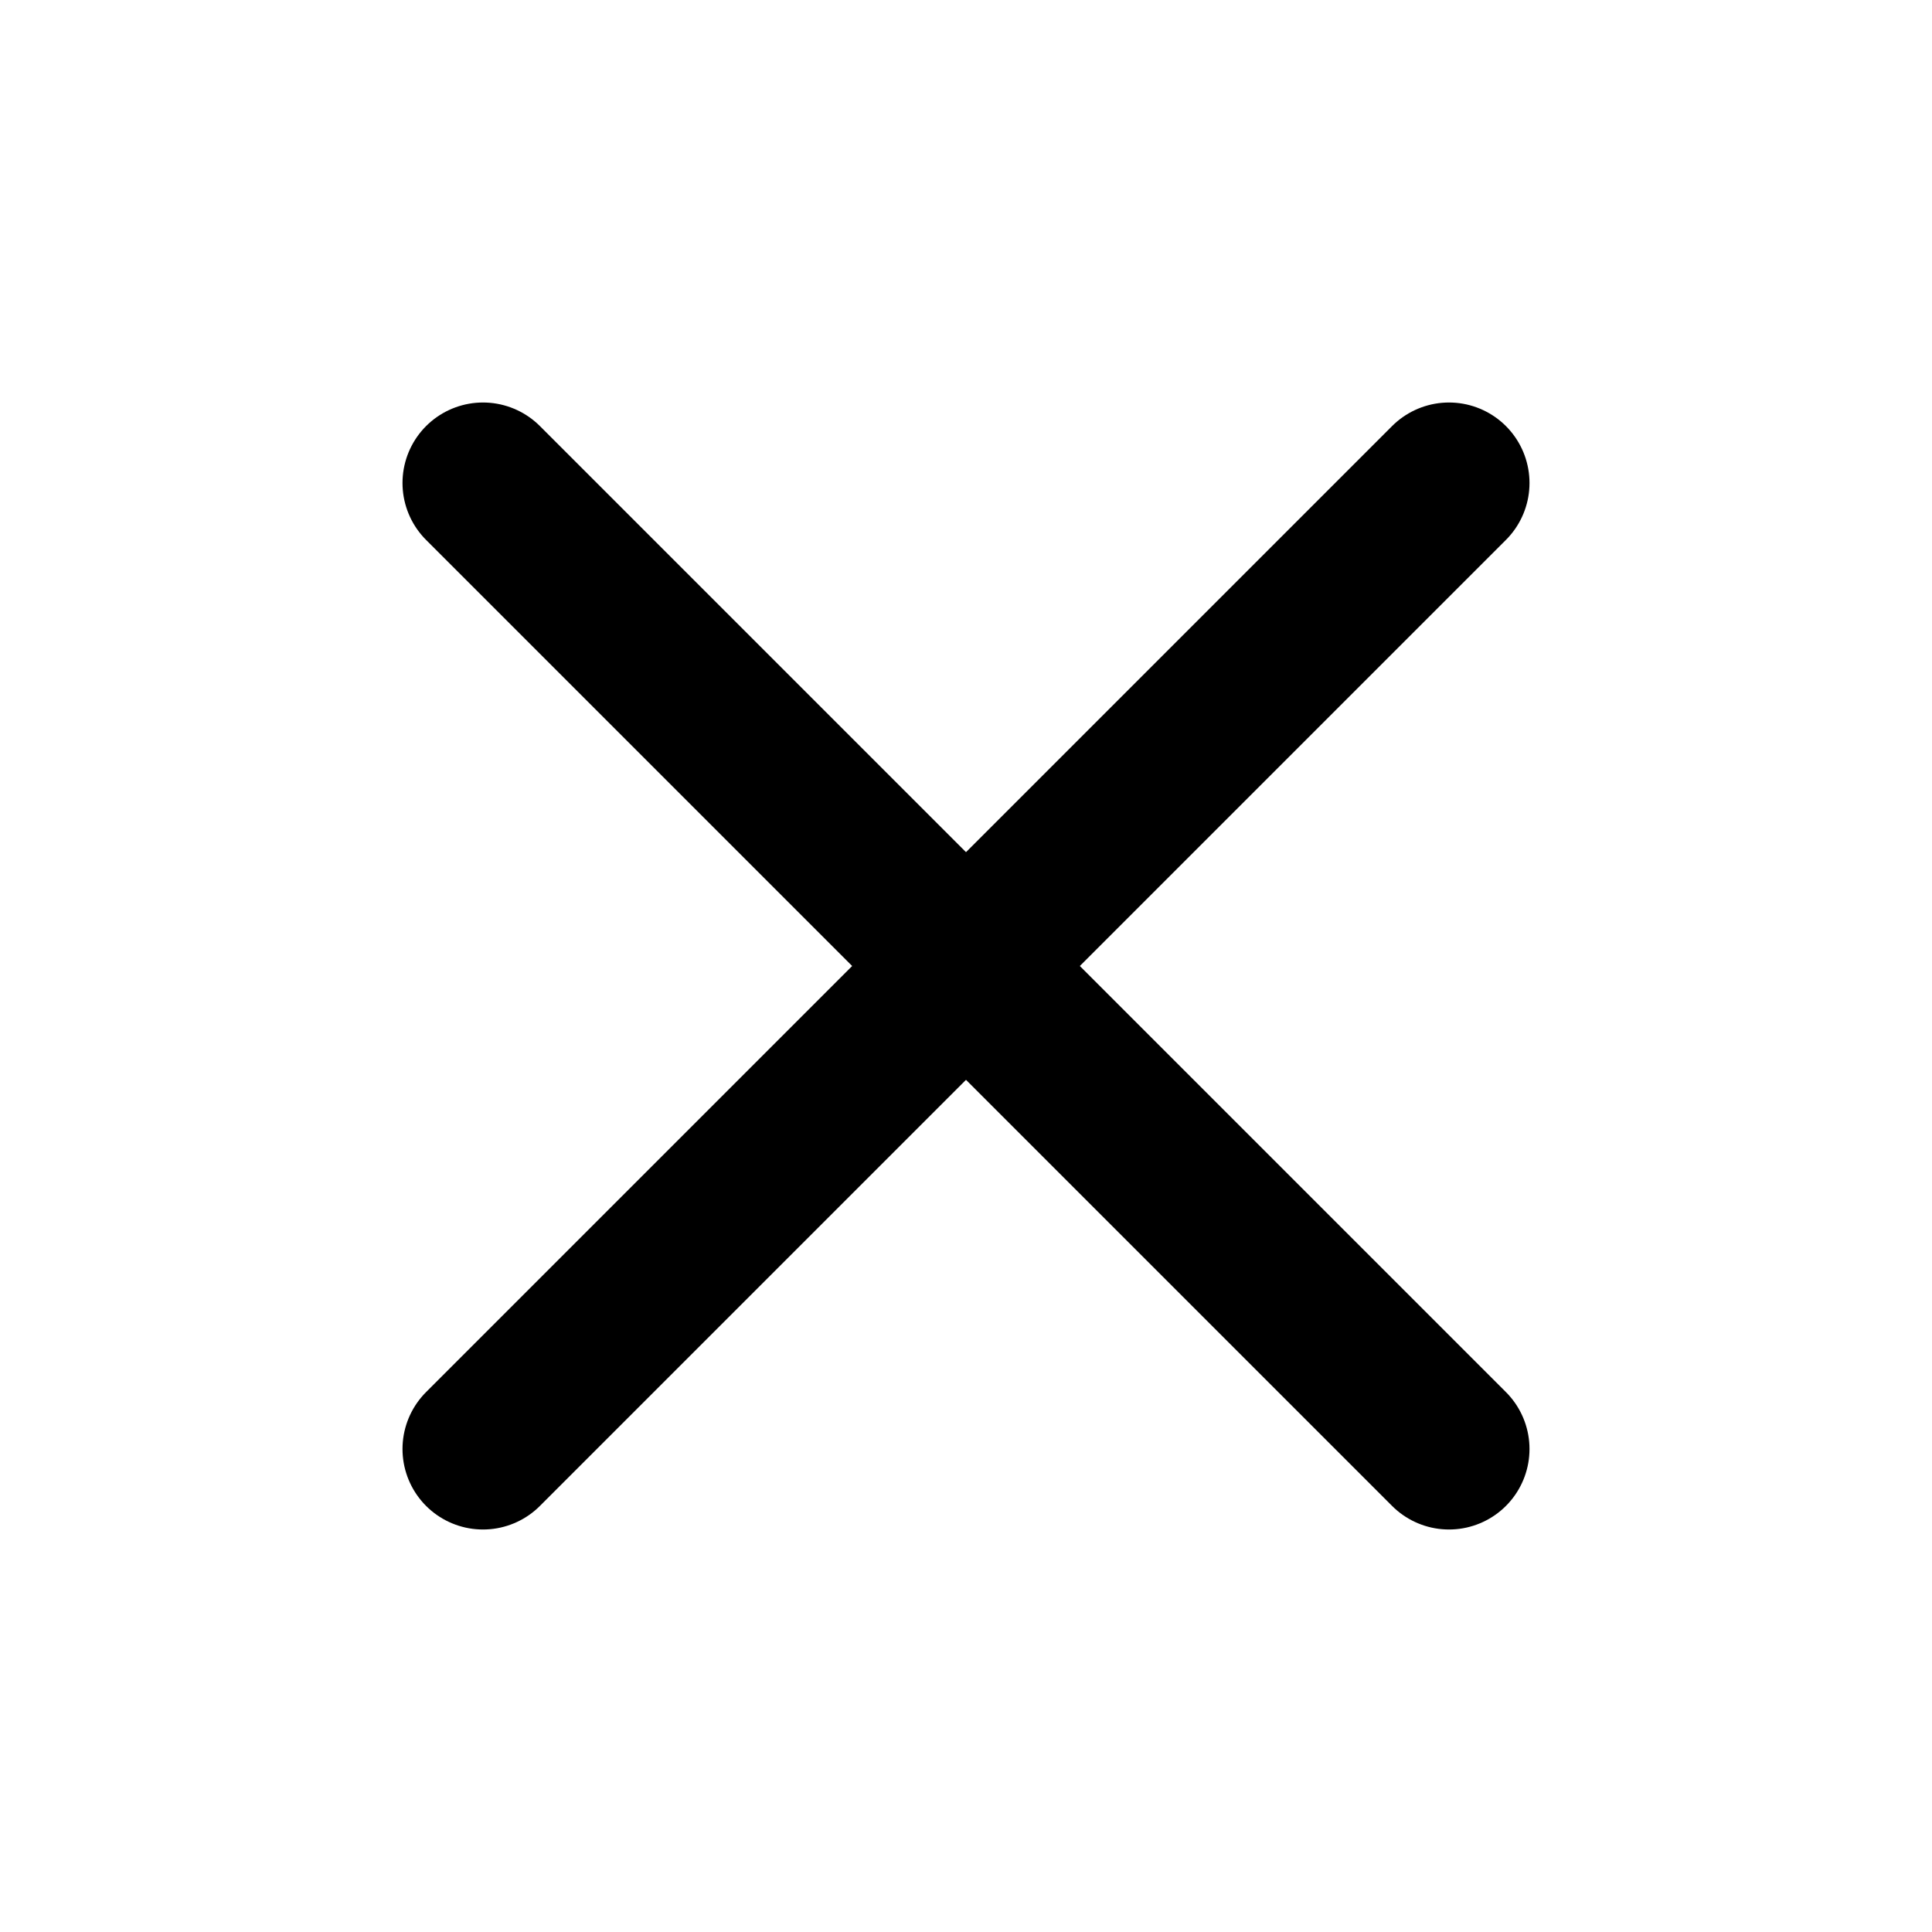
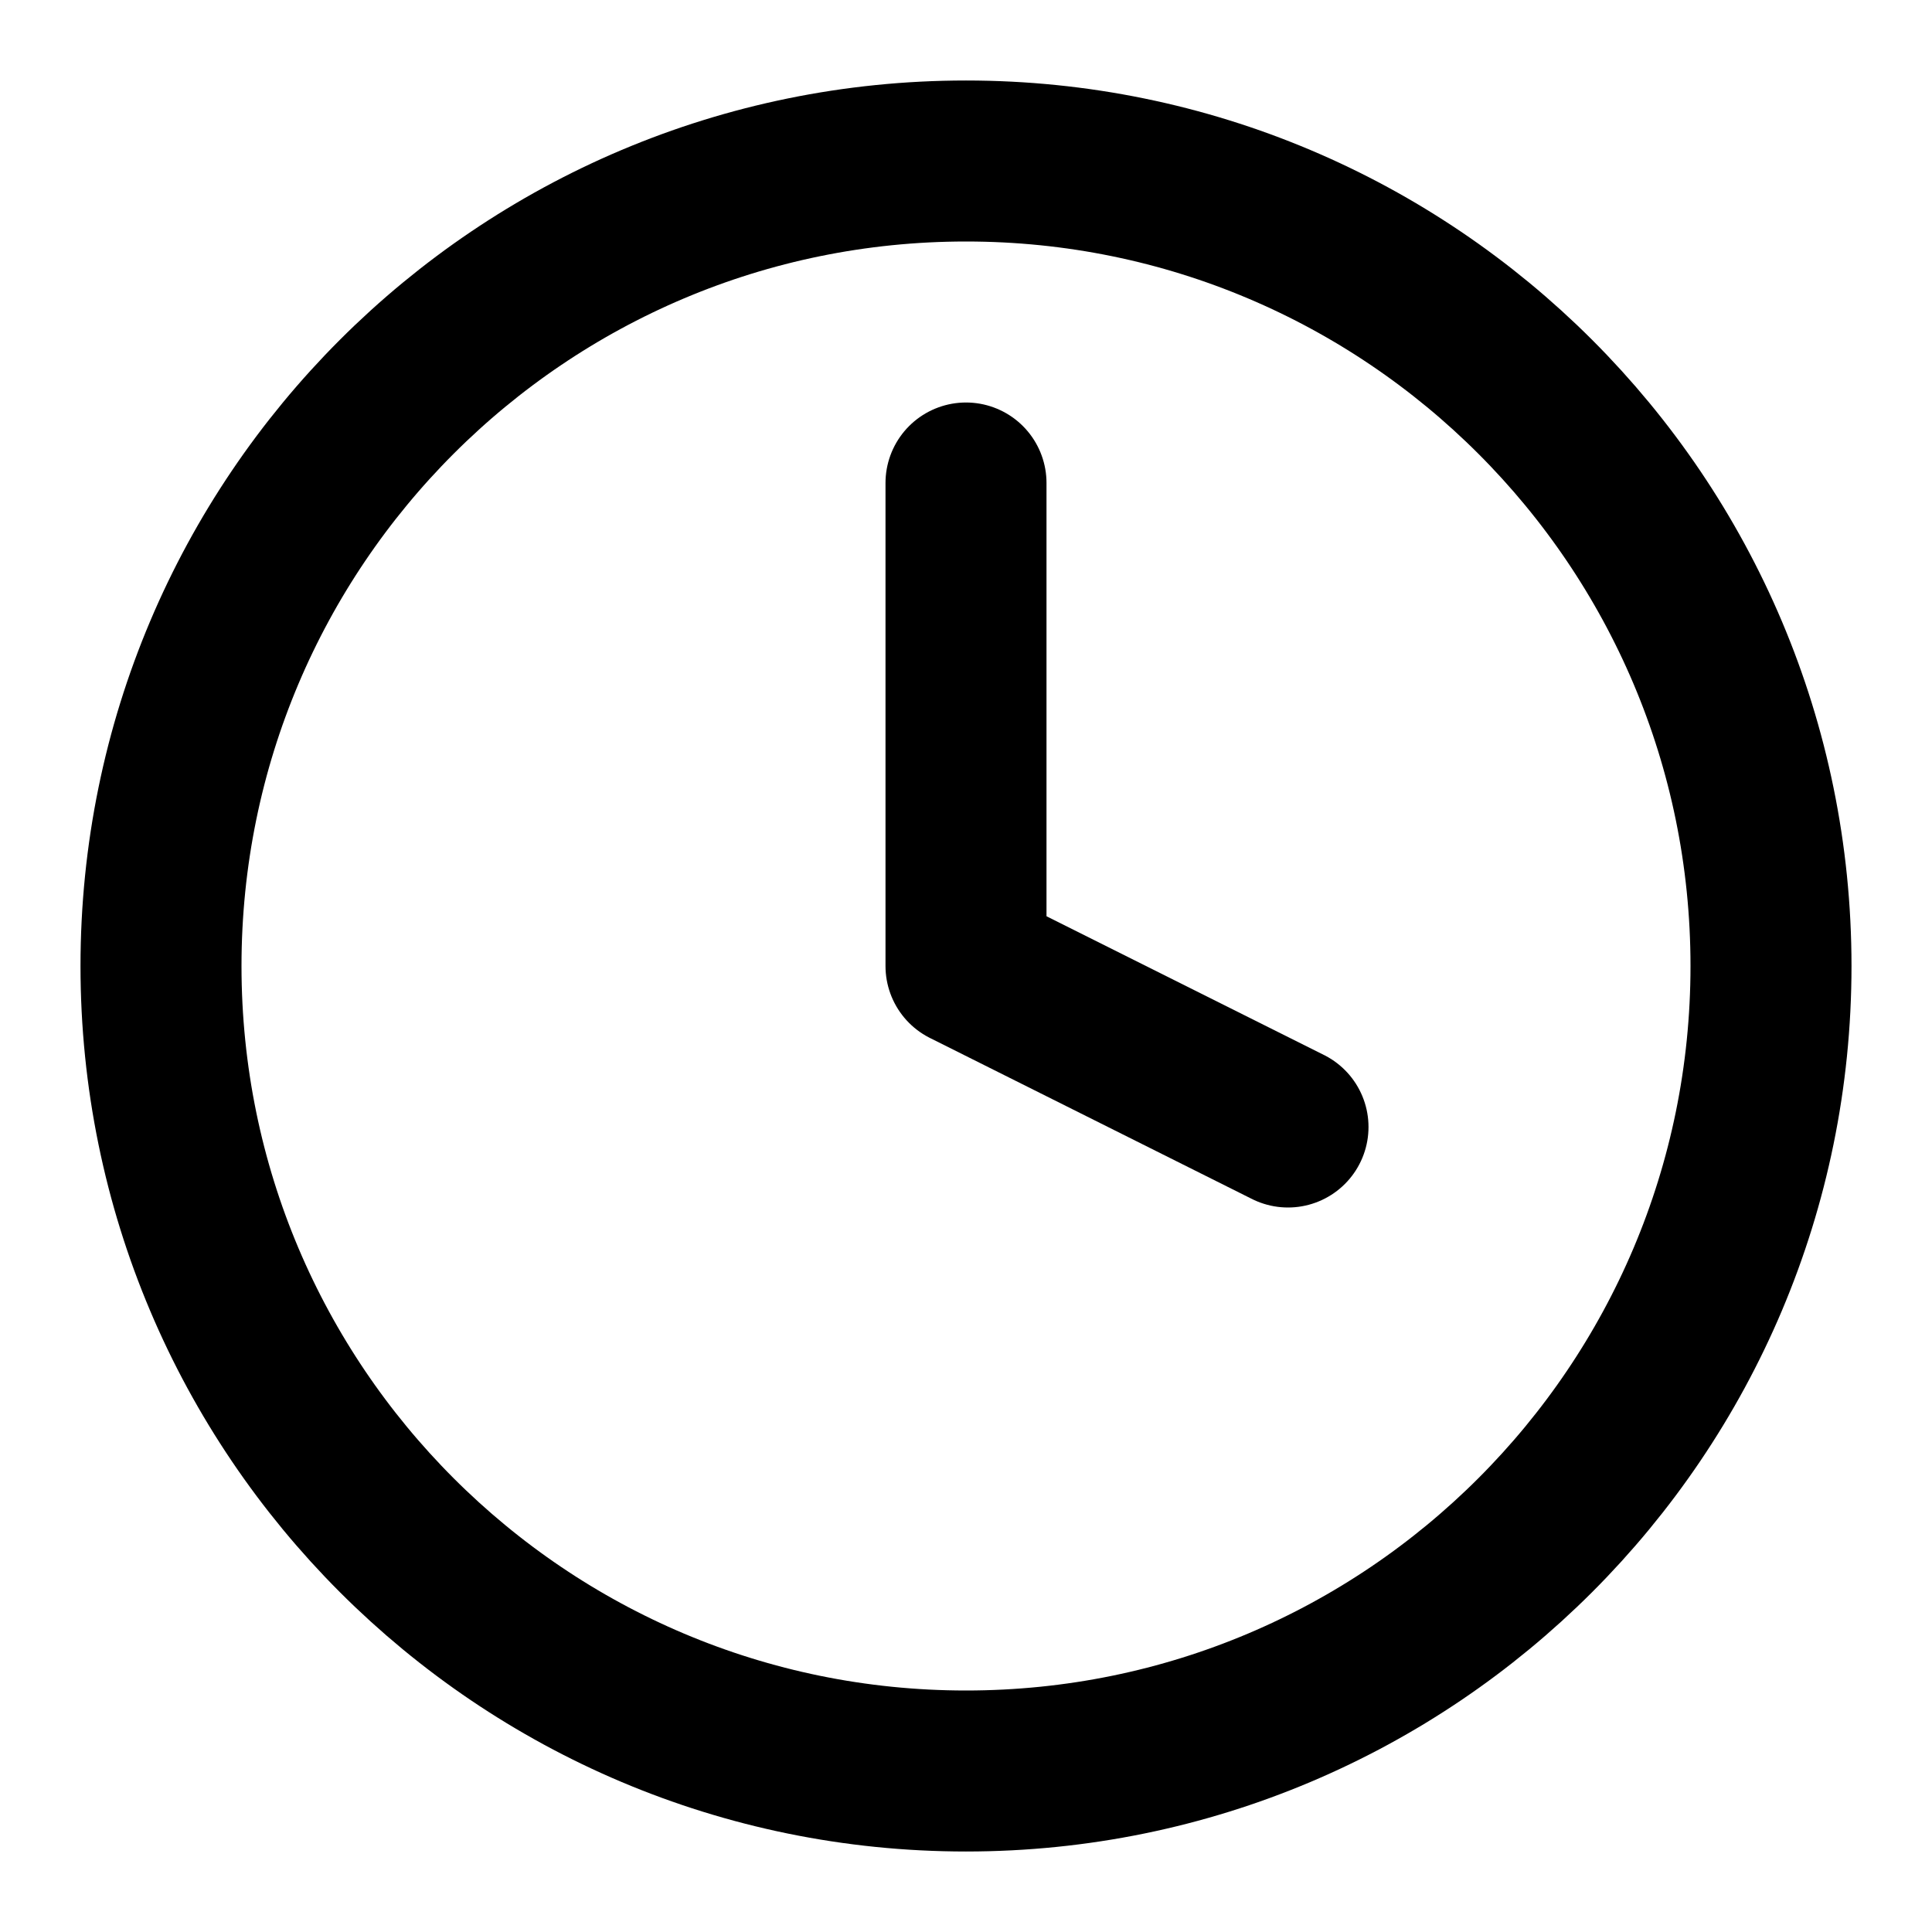
<svg xmlns="http://www.w3.org/2000/svg" width="24" height="24" viewBox="0 0 24 24" fill="none" stroke="currentColor" stroke-width="2" stroke-linecap="round" stroke-linejoin="round">
-   <path d="M18 6 6 18" />
-   <path d="m6 6 12 12" />
+   <circle cx="12" cy="12" r="10" />
+   <polyline points="12 6 12 12 16 14" />
</svg>
